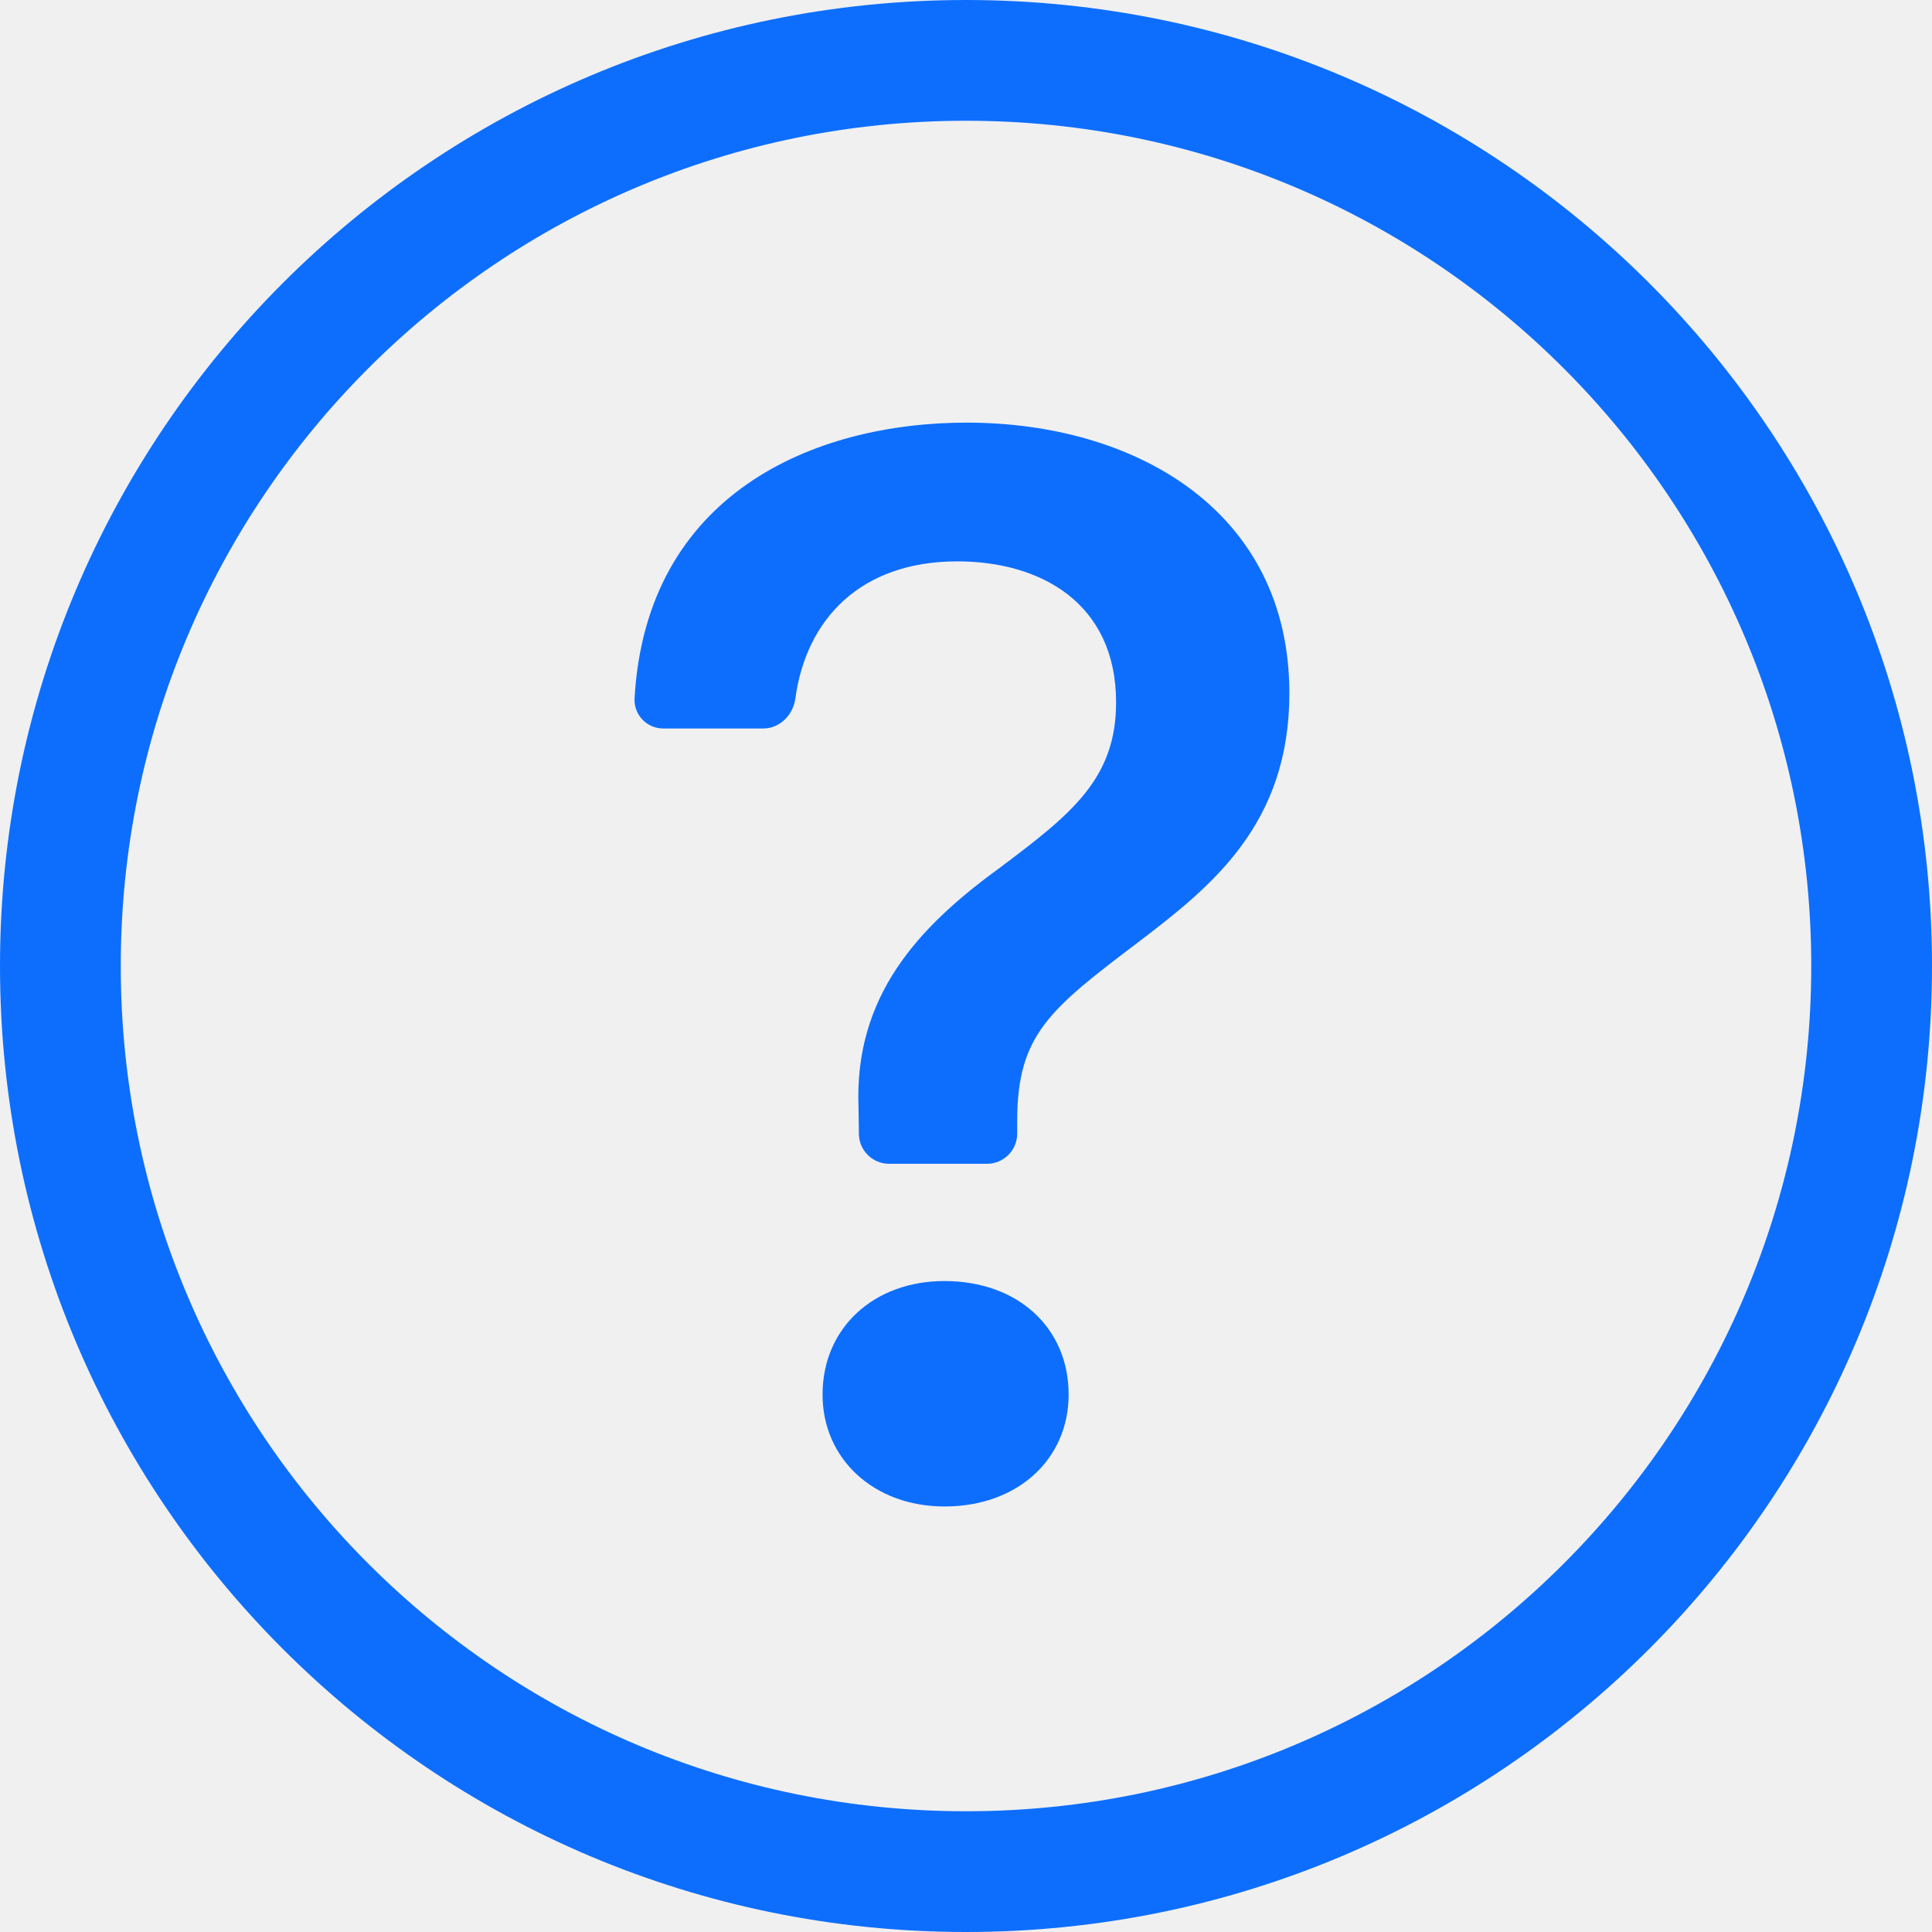
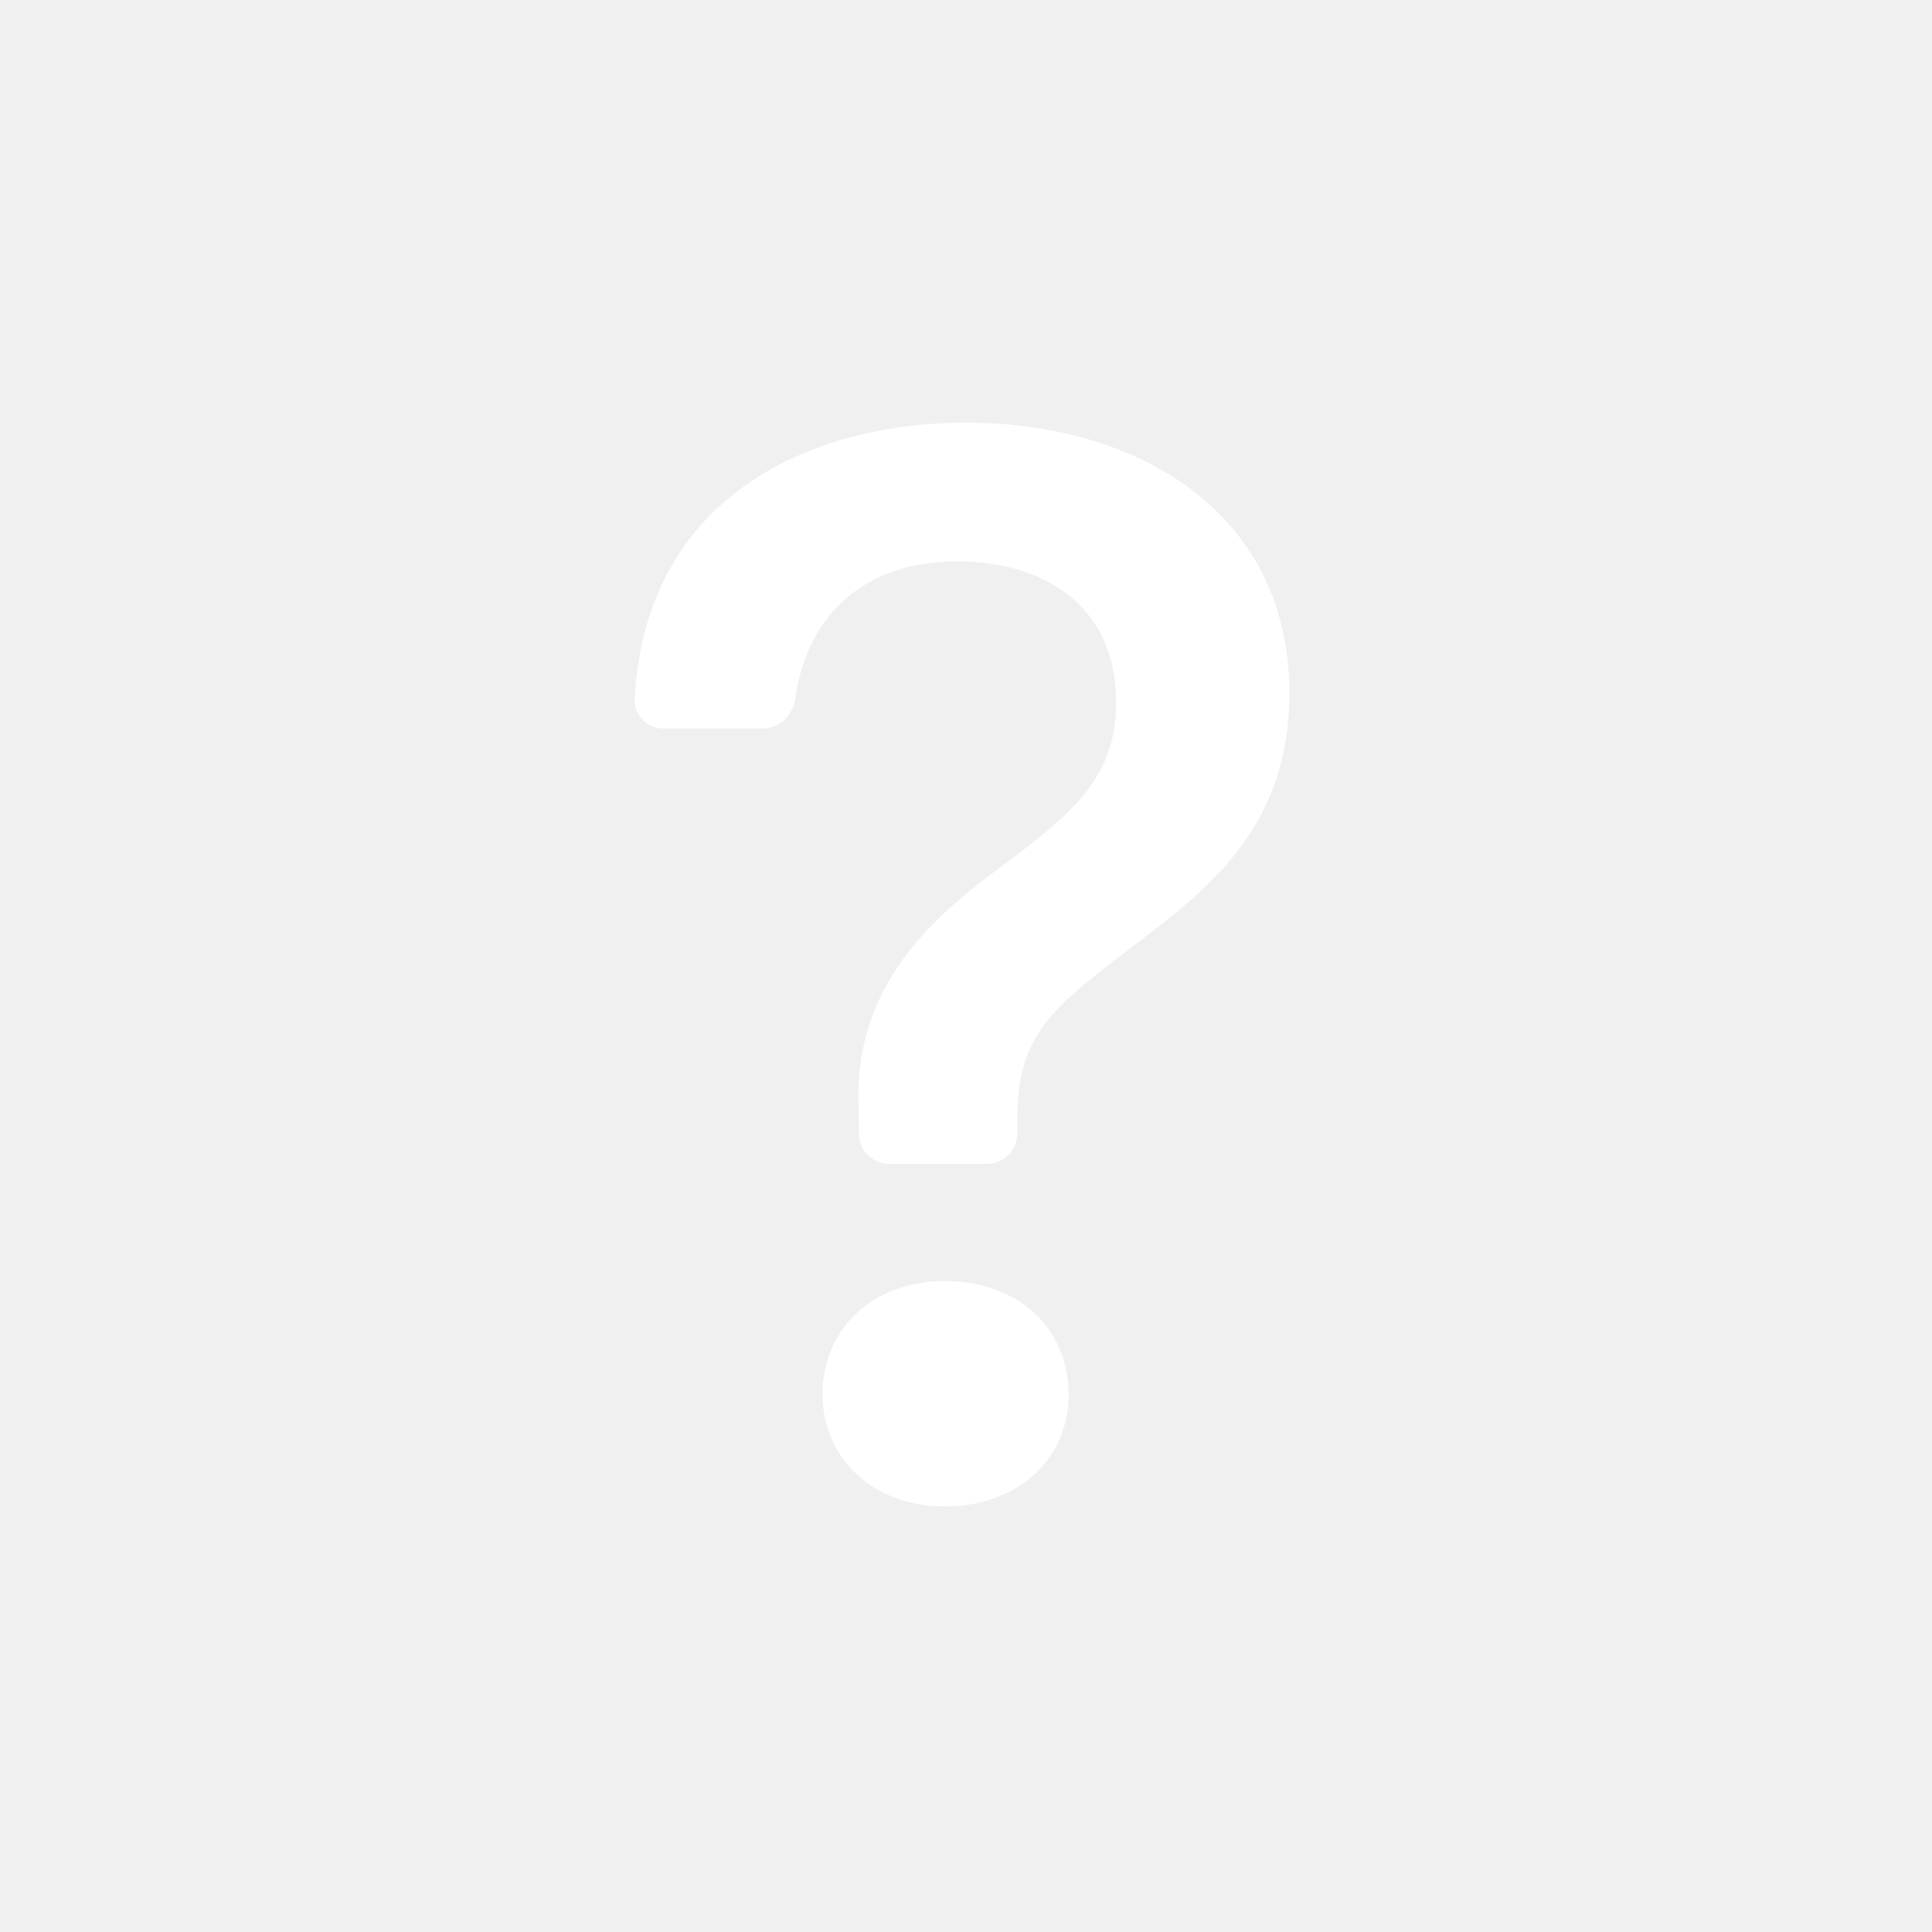
- <svg xmlns="http://www.w3.org/2000/svg" width="16" height="16" fill="#0d6efd" class="bi bi-question-circle" viewBox="0 0 16 16">
-   <path d="M8 15A7 7 0 1 1 8 1a7 7 0 0 1 0 14m0 1A8 8 0 1 0 8 0a8 8 0 0 0 0 16" />
+ <svg xmlns="http://www.w3.org/2000/svg" width="16" height="16" fill="#fff" class="bi bi-question" viewBox="0 0 16 16">
  <path d="M5.255 5.786a.237.237 0 0 0 .241.247h.825c.138 0 .248-.113.266-.25.09-.656.54-1.134 1.342-1.134.686 0 1.314.343 1.314 1.168 0 .635-.374.927-.965 1.371-.673.489-1.206 1.06-1.168 1.987l.003.217a.25.25 0 0 0 .25.246h.811a.25.25 0 0 0 .25-.25v-.105c0-.718.273-.927 1.01-1.486.609-.463 1.244-.977 1.244-2.056 0-1.511-1.276-2.241-2.673-2.241-1.267 0-2.655.59-2.75 2.286m1.557 5.763c0 .533.425.927 1.01.927.609 0 1.028-.394 1.028-.927 0-.552-.42-.94-1.029-.94-.584 0-1.009.388-1.009.94" />
</svg>
